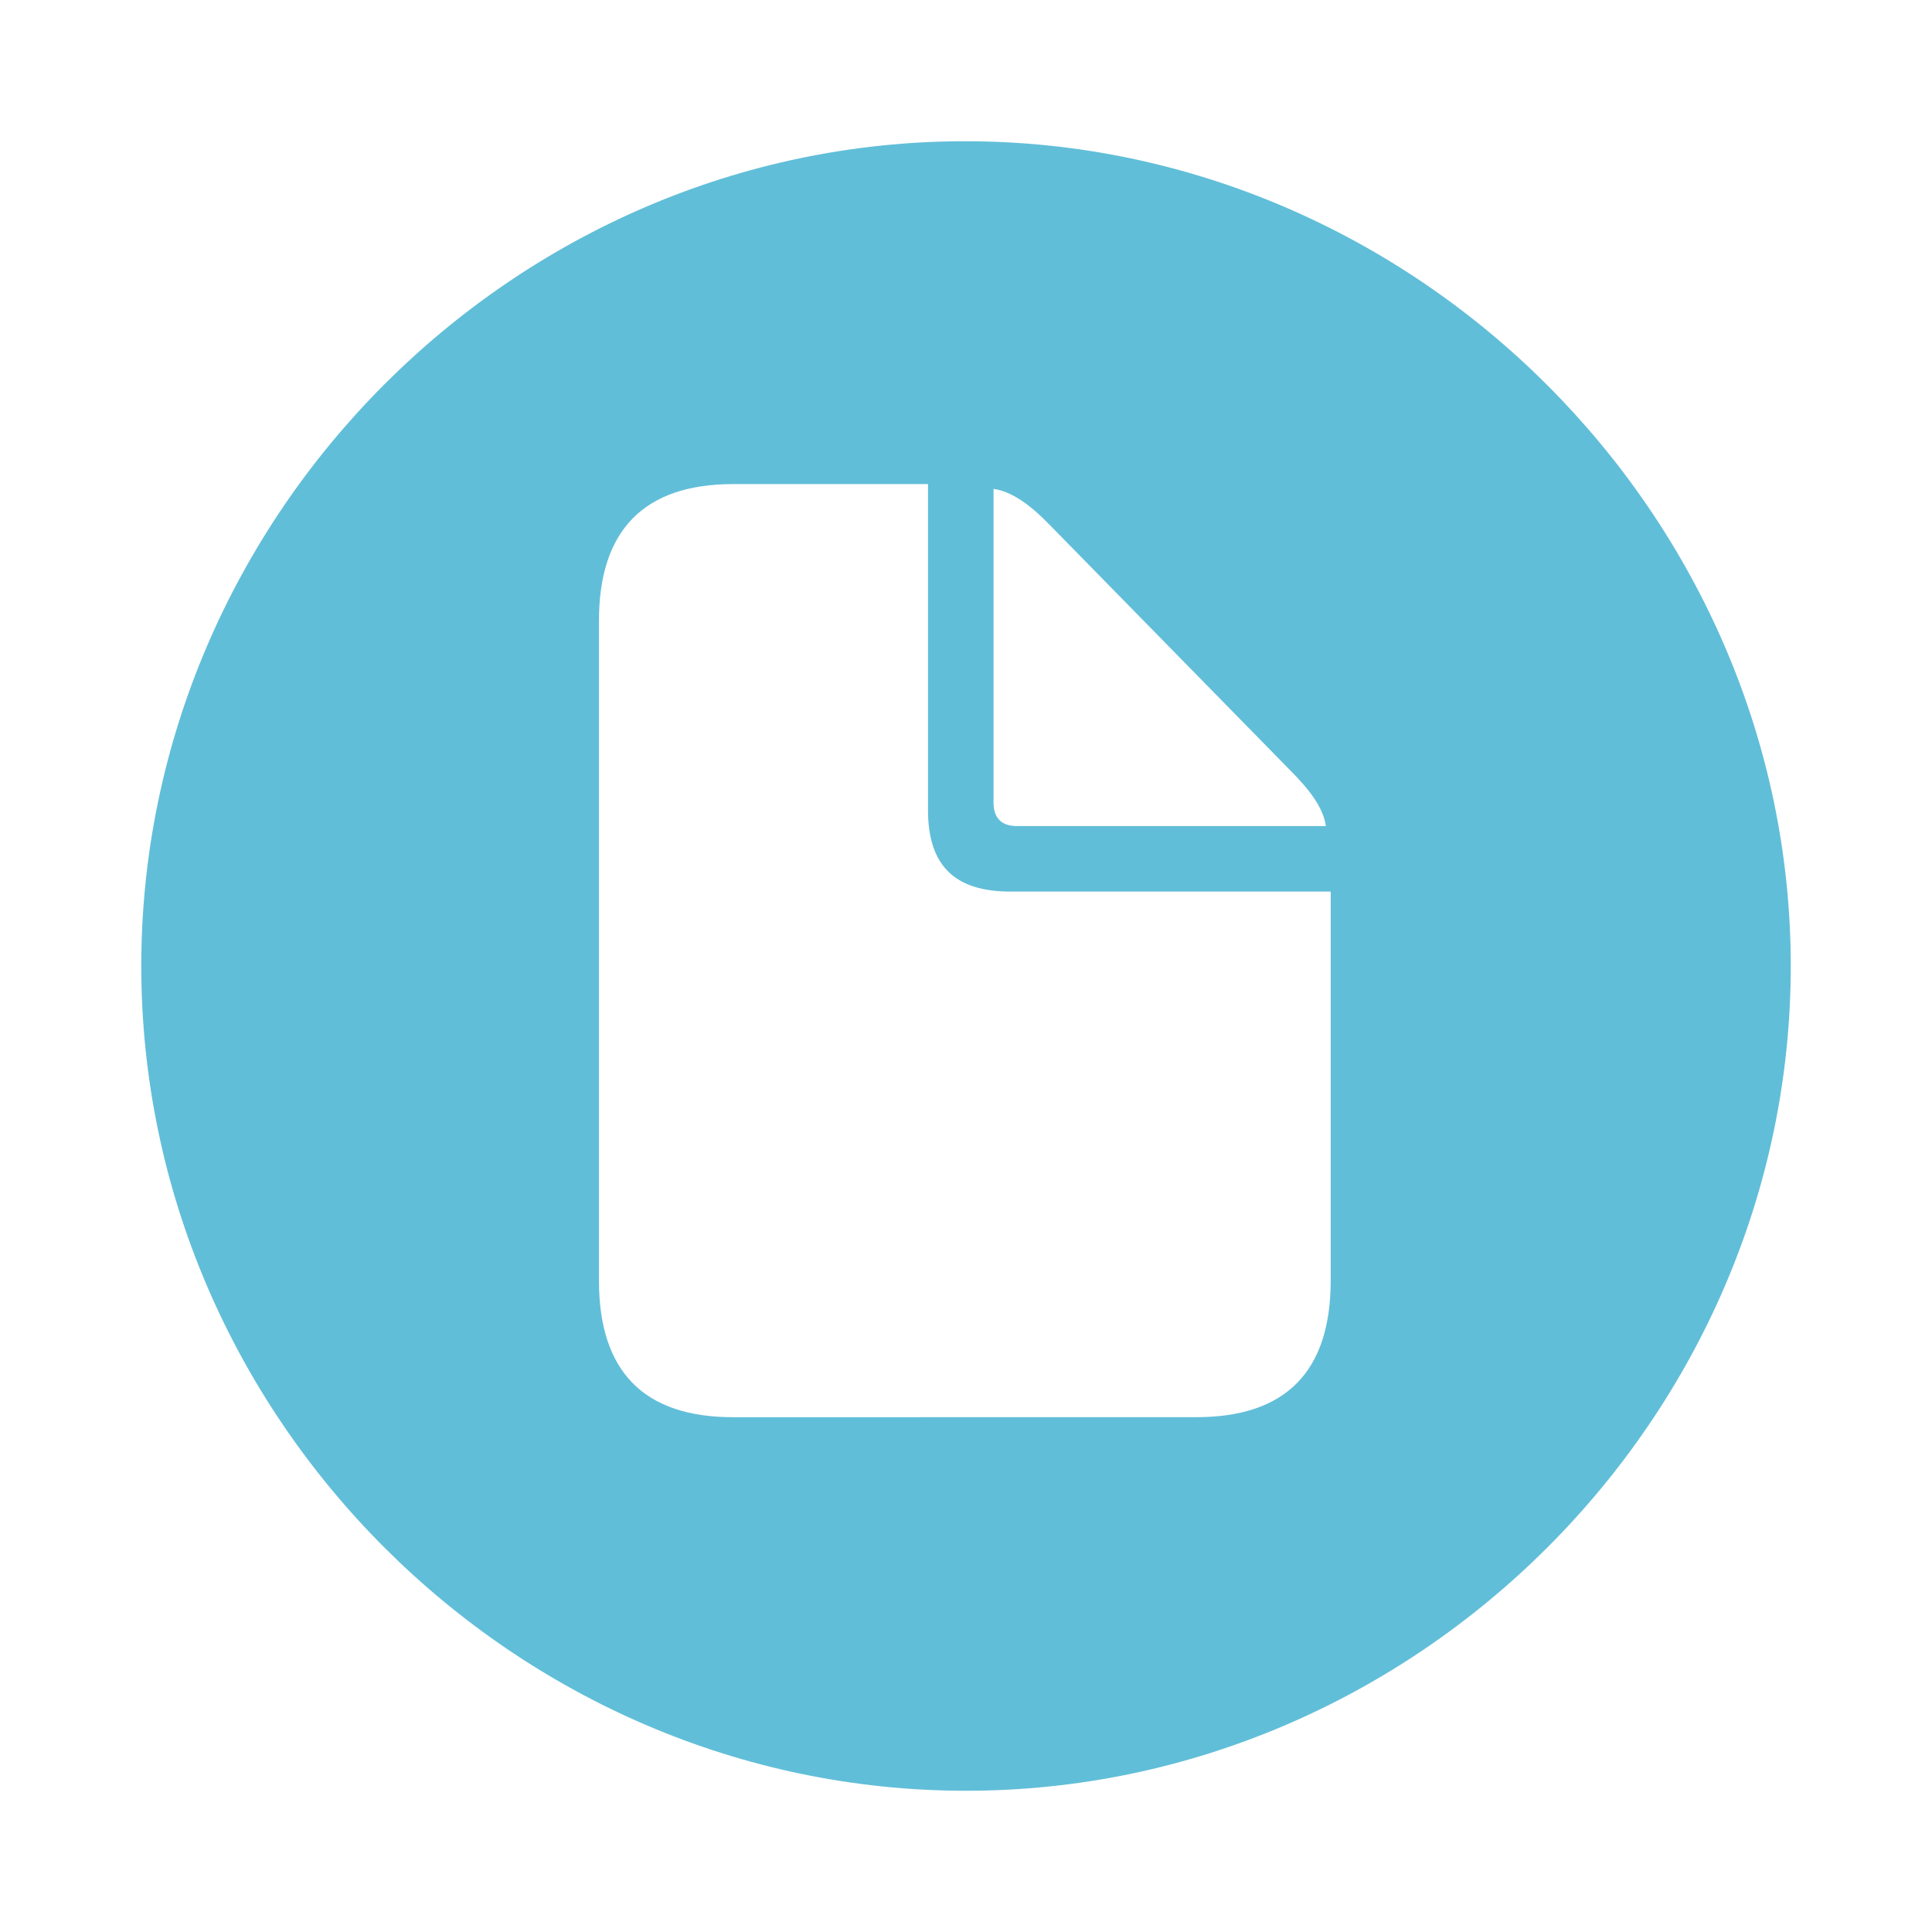
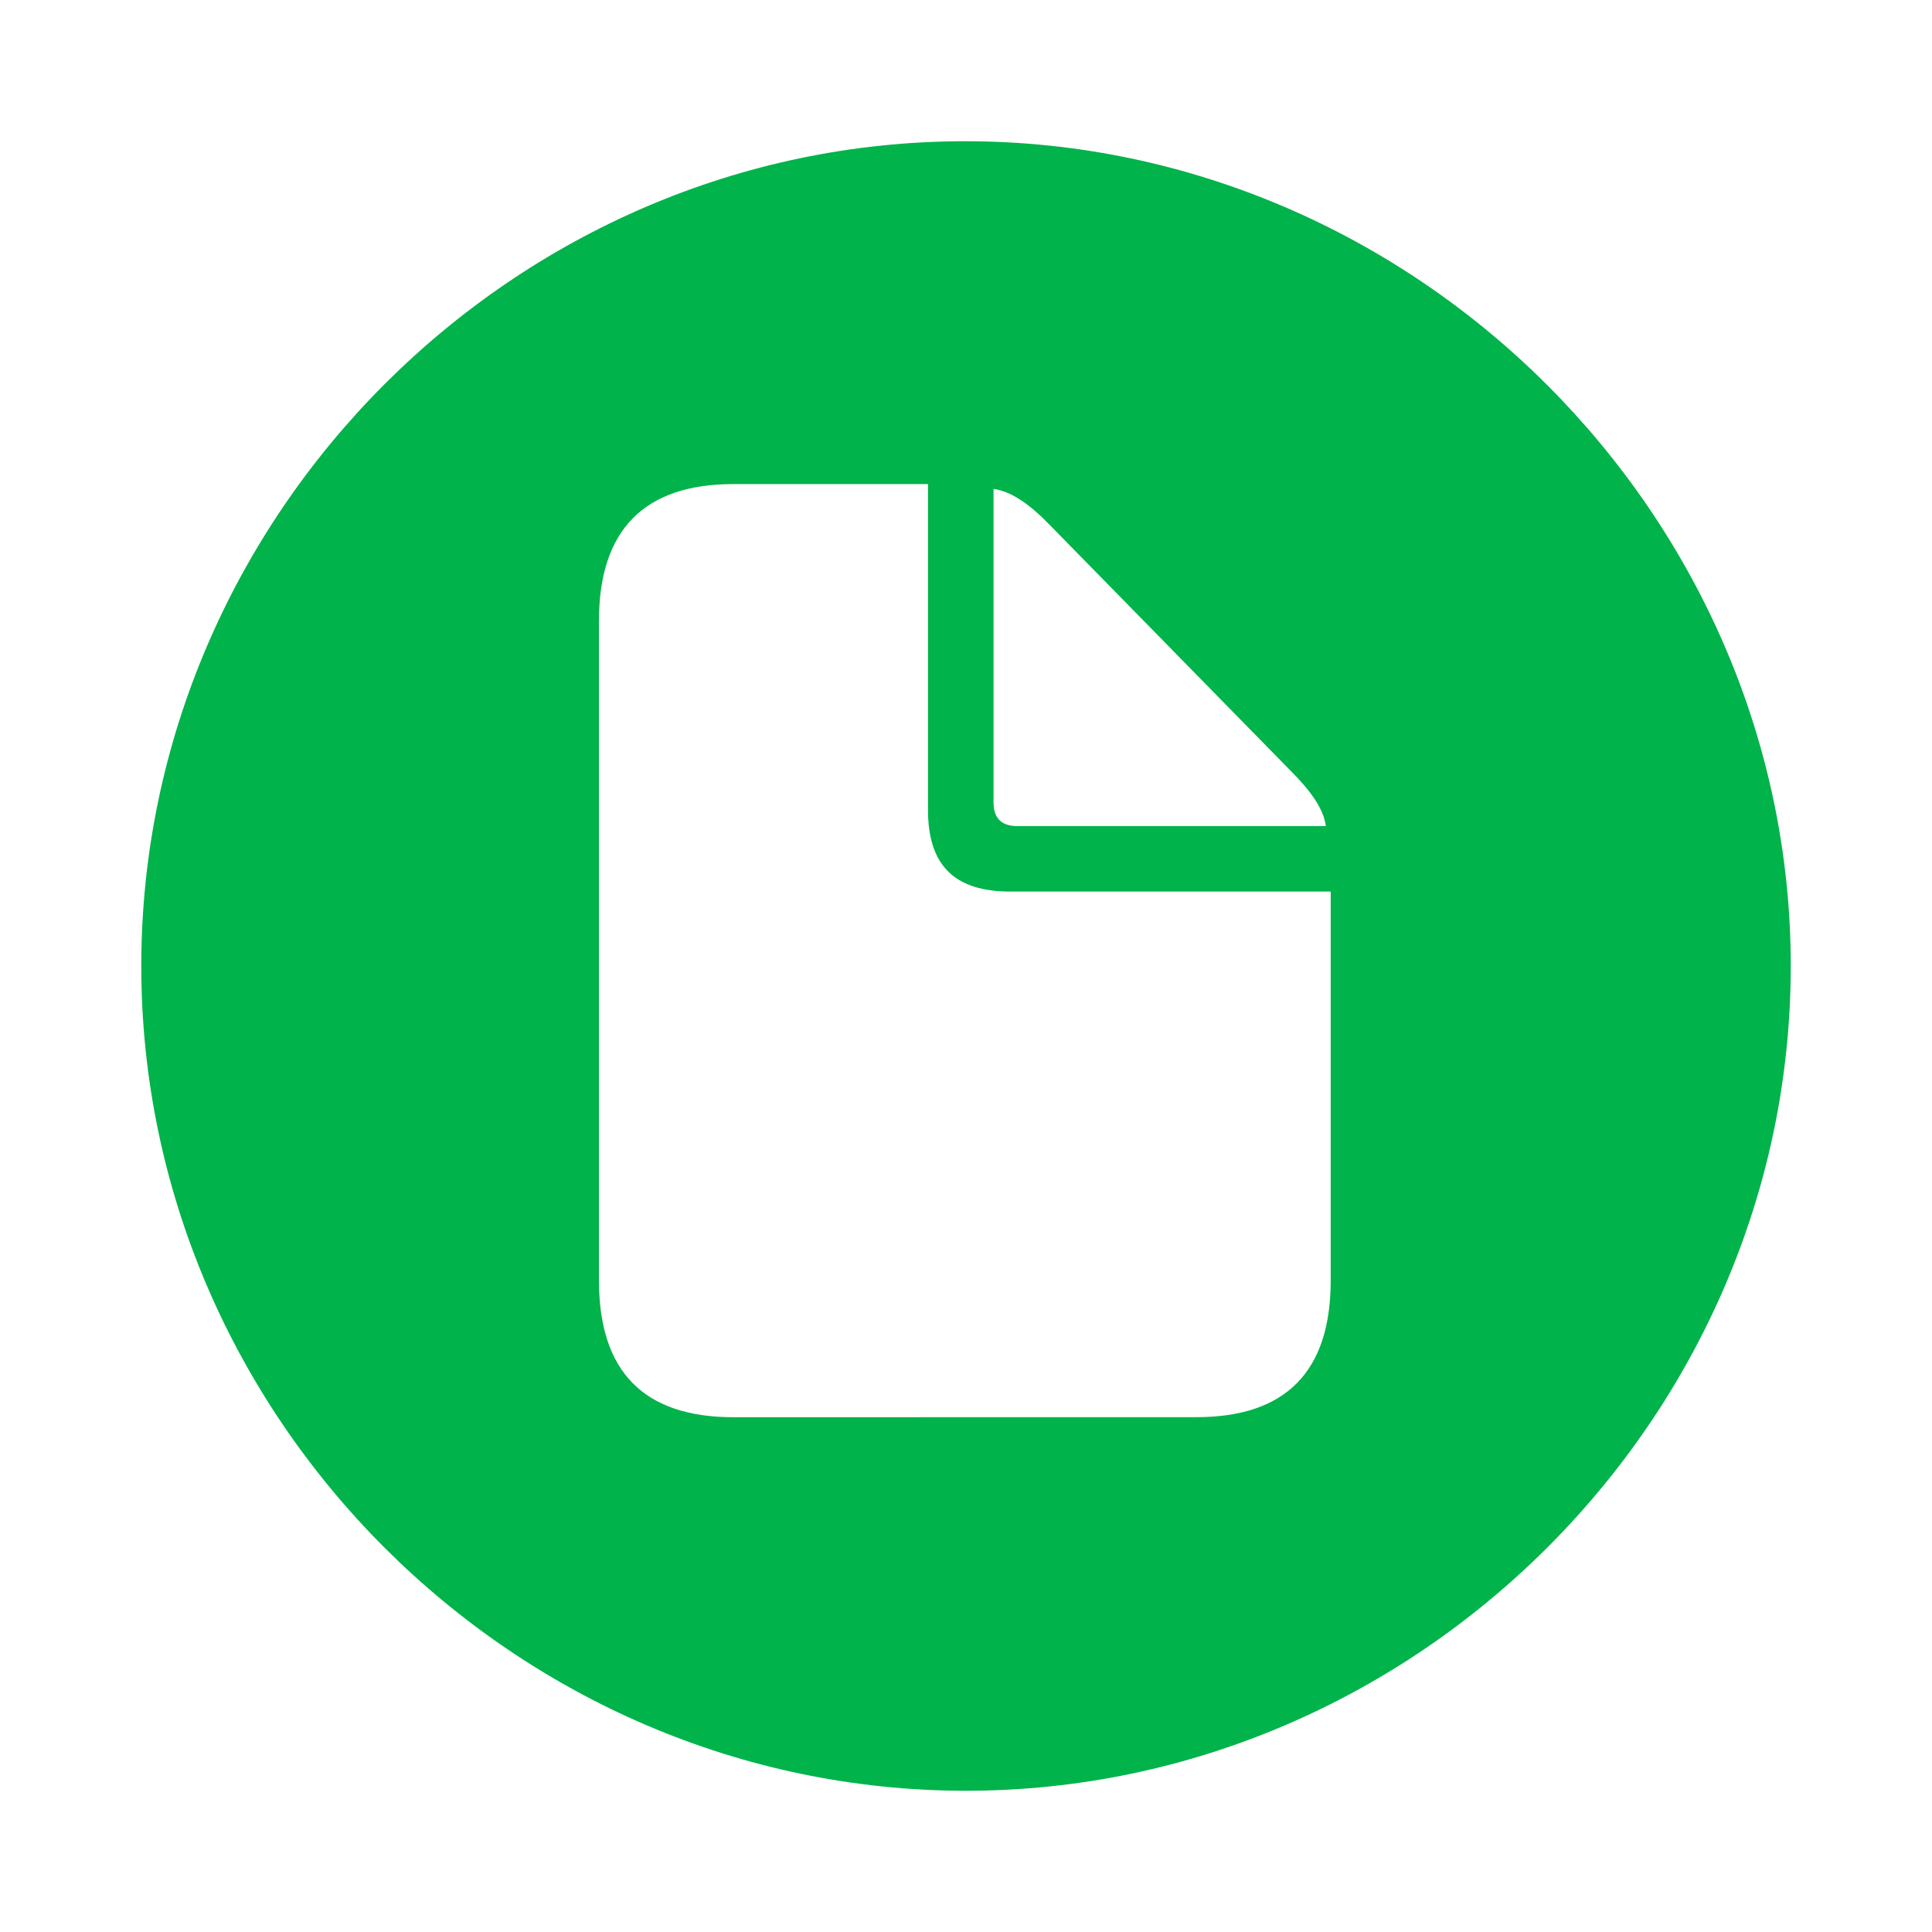
<svg xmlns="http://www.w3.org/2000/svg" width="48" height="48" viewBox="0 0 48 48" fill="none">
-   <path d="M24 44.491C35.19 44.491 44.491 35.21 44.491 24C44.491 12.81 35.169 3.509 23.979 3.509C12.77 3.509 3.51 12.81 3.51 24C3.51 35.21 12.79 44.491 24 44.491ZM18.215 35.21C16.005 35.21 14.881 34.085 14.881 31.815V15.421C14.881 13.171 16.005 12.027 18.215 12.027H23.056V20.122C23.056 21.508 23.72 22.151 25.105 22.151H33.061V31.814C33.061 34.064 31.956 35.209 29.726 35.209L18.215 35.21ZM25.267 20.524C24.884 20.524 24.684 20.324 24.684 19.941V12.147C25.125 12.207 25.587 12.529 26.09 13.052L32.036 19.119C32.559 19.641 32.88 20.083 32.941 20.524H25.267Z" fill="#61BED8" />
+   <path d="M24 44.491C35.19 44.491 44.491 35.21 44.491 24C44.491 12.81 35.169 3.509 23.979 3.509C12.77 3.509 3.51 12.81 3.51 24C3.51 35.21 12.79 44.491 24 44.491ZM18.215 35.21C16.005 35.21 14.881 34.085 14.881 31.815V15.421C14.881 13.171 16.005 12.027 18.215 12.027H23.056V20.122C23.056 21.508 23.72 22.151 25.105 22.151H33.061V31.814C33.061 34.064 31.956 35.209 29.726 35.209L18.215 35.21ZM25.267 20.524C24.884 20.524 24.684 20.324 24.684 19.941V12.147C25.125 12.207 25.587 12.529 26.09 13.052L32.036 19.119C32.559 19.641 32.88 20.083 32.941 20.524H25.267Z" fill="#00B34A" />
</svg>
